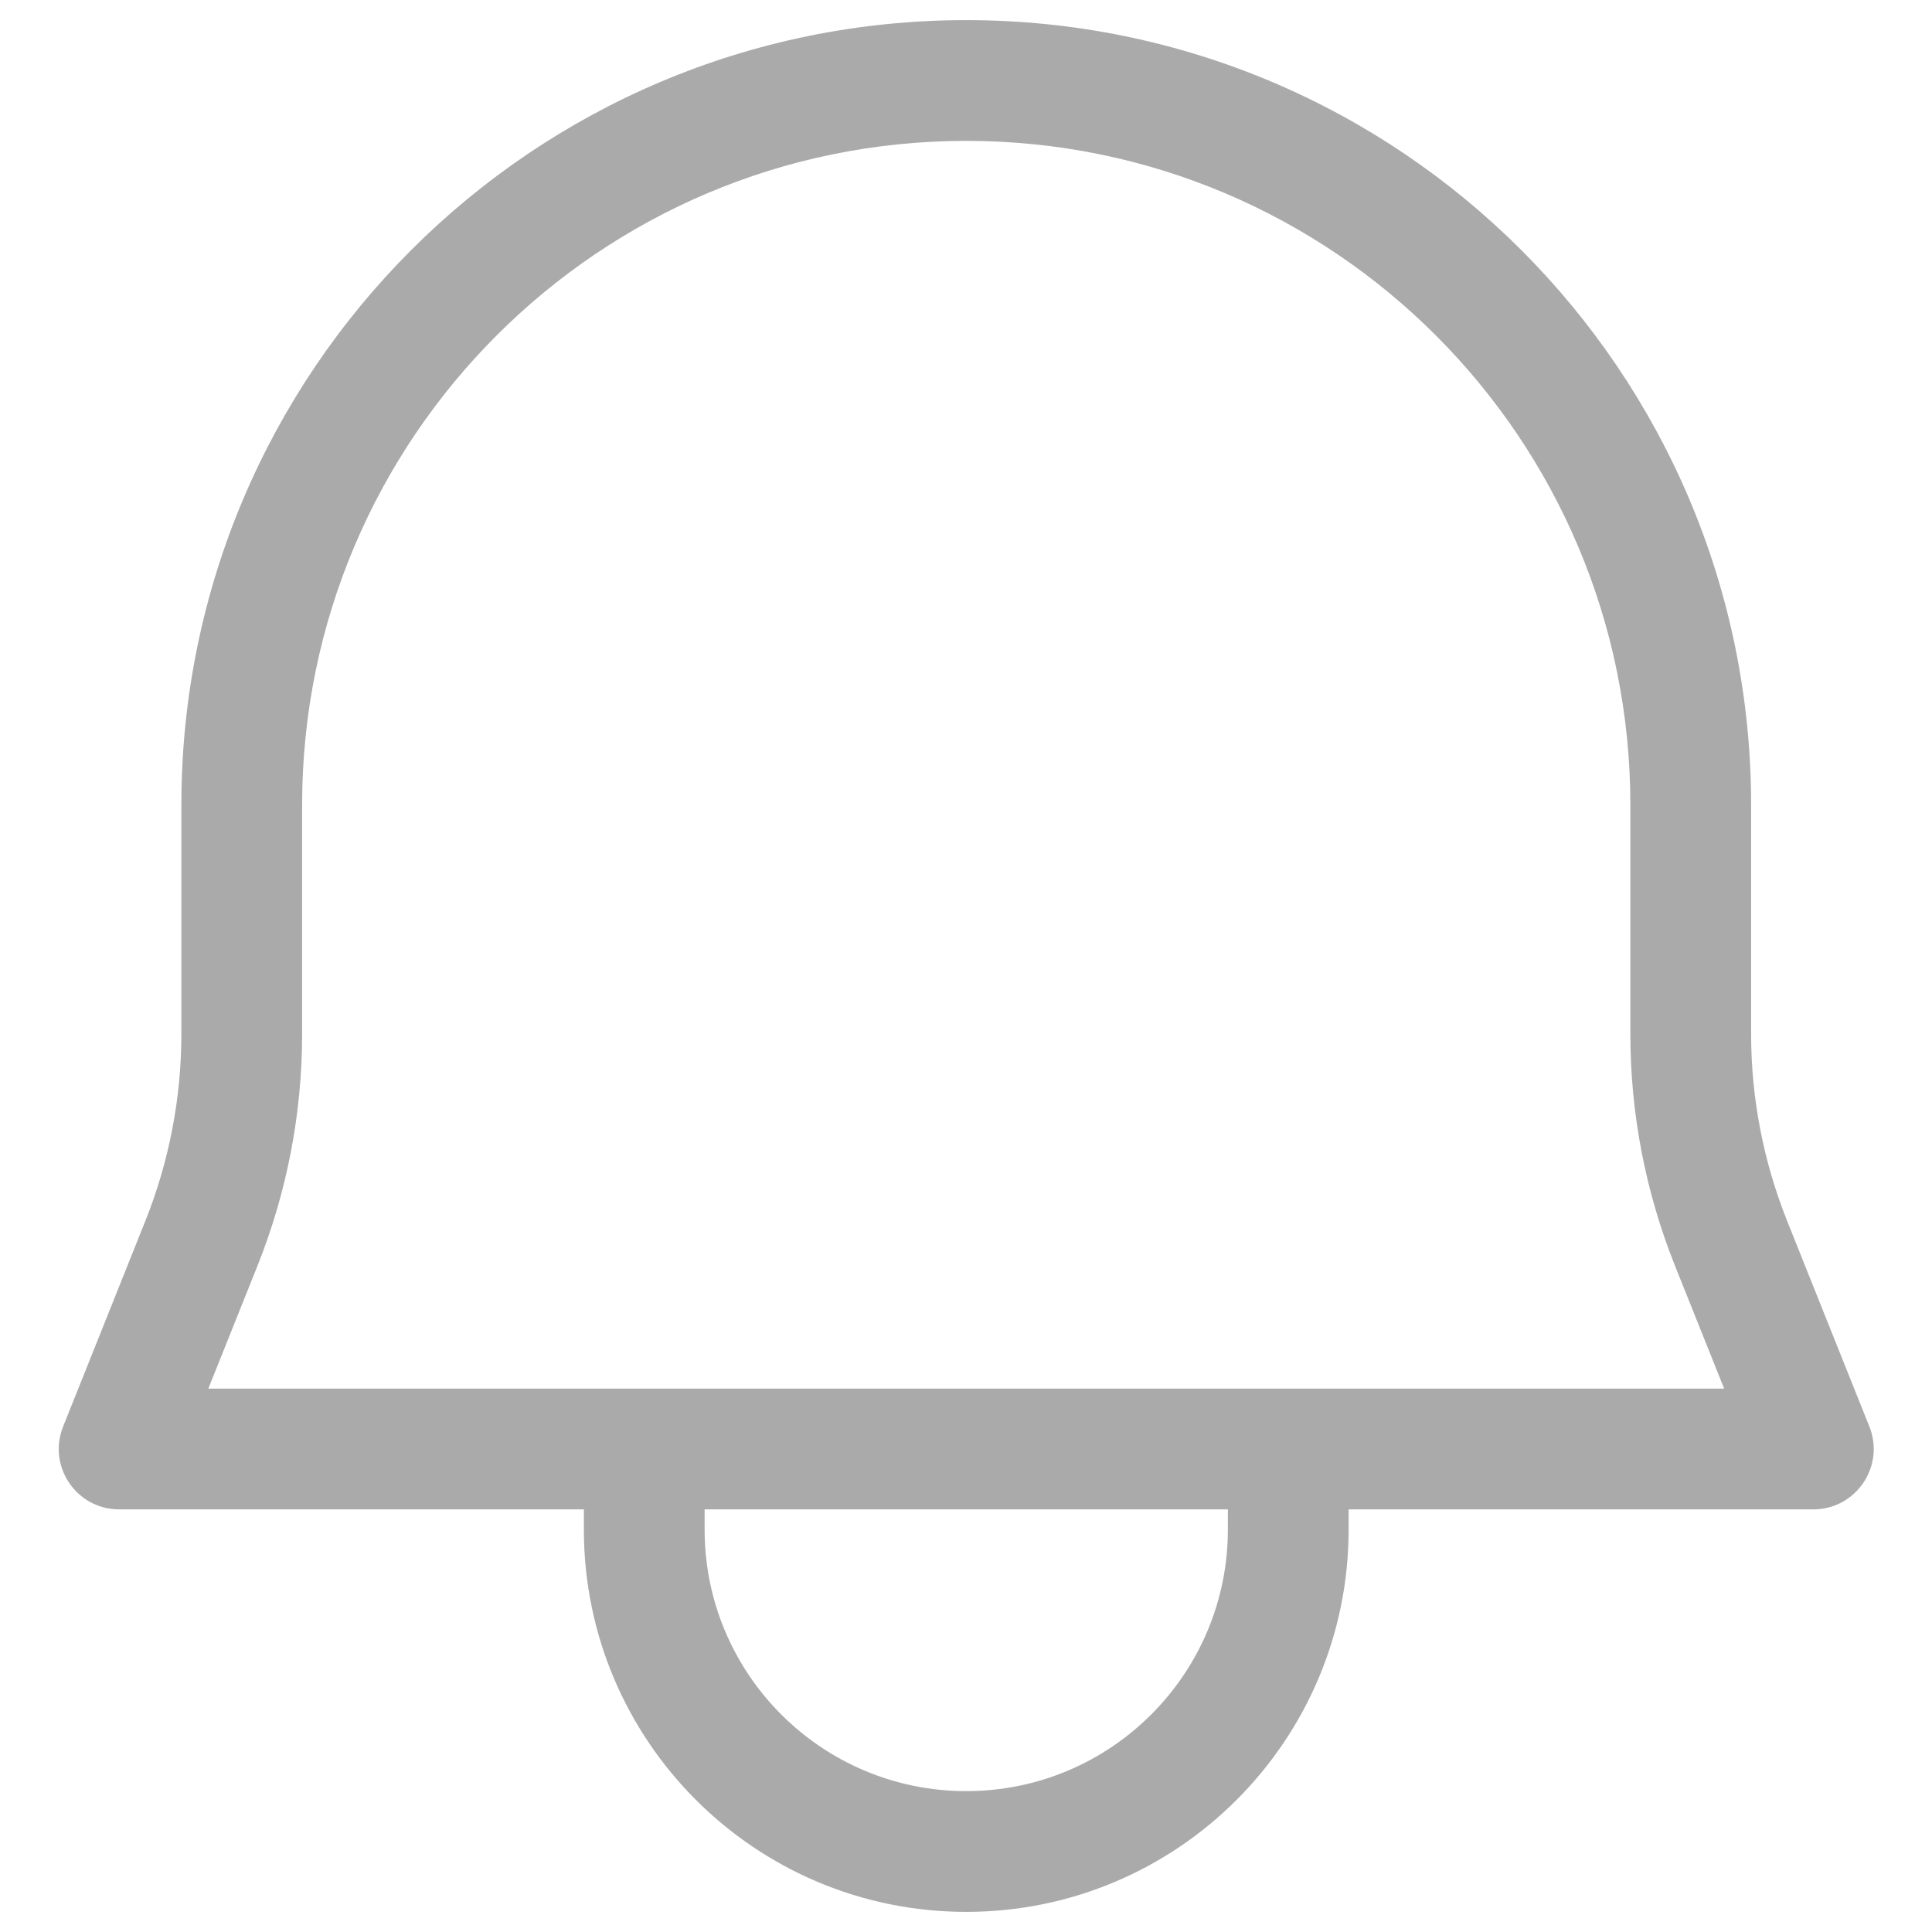
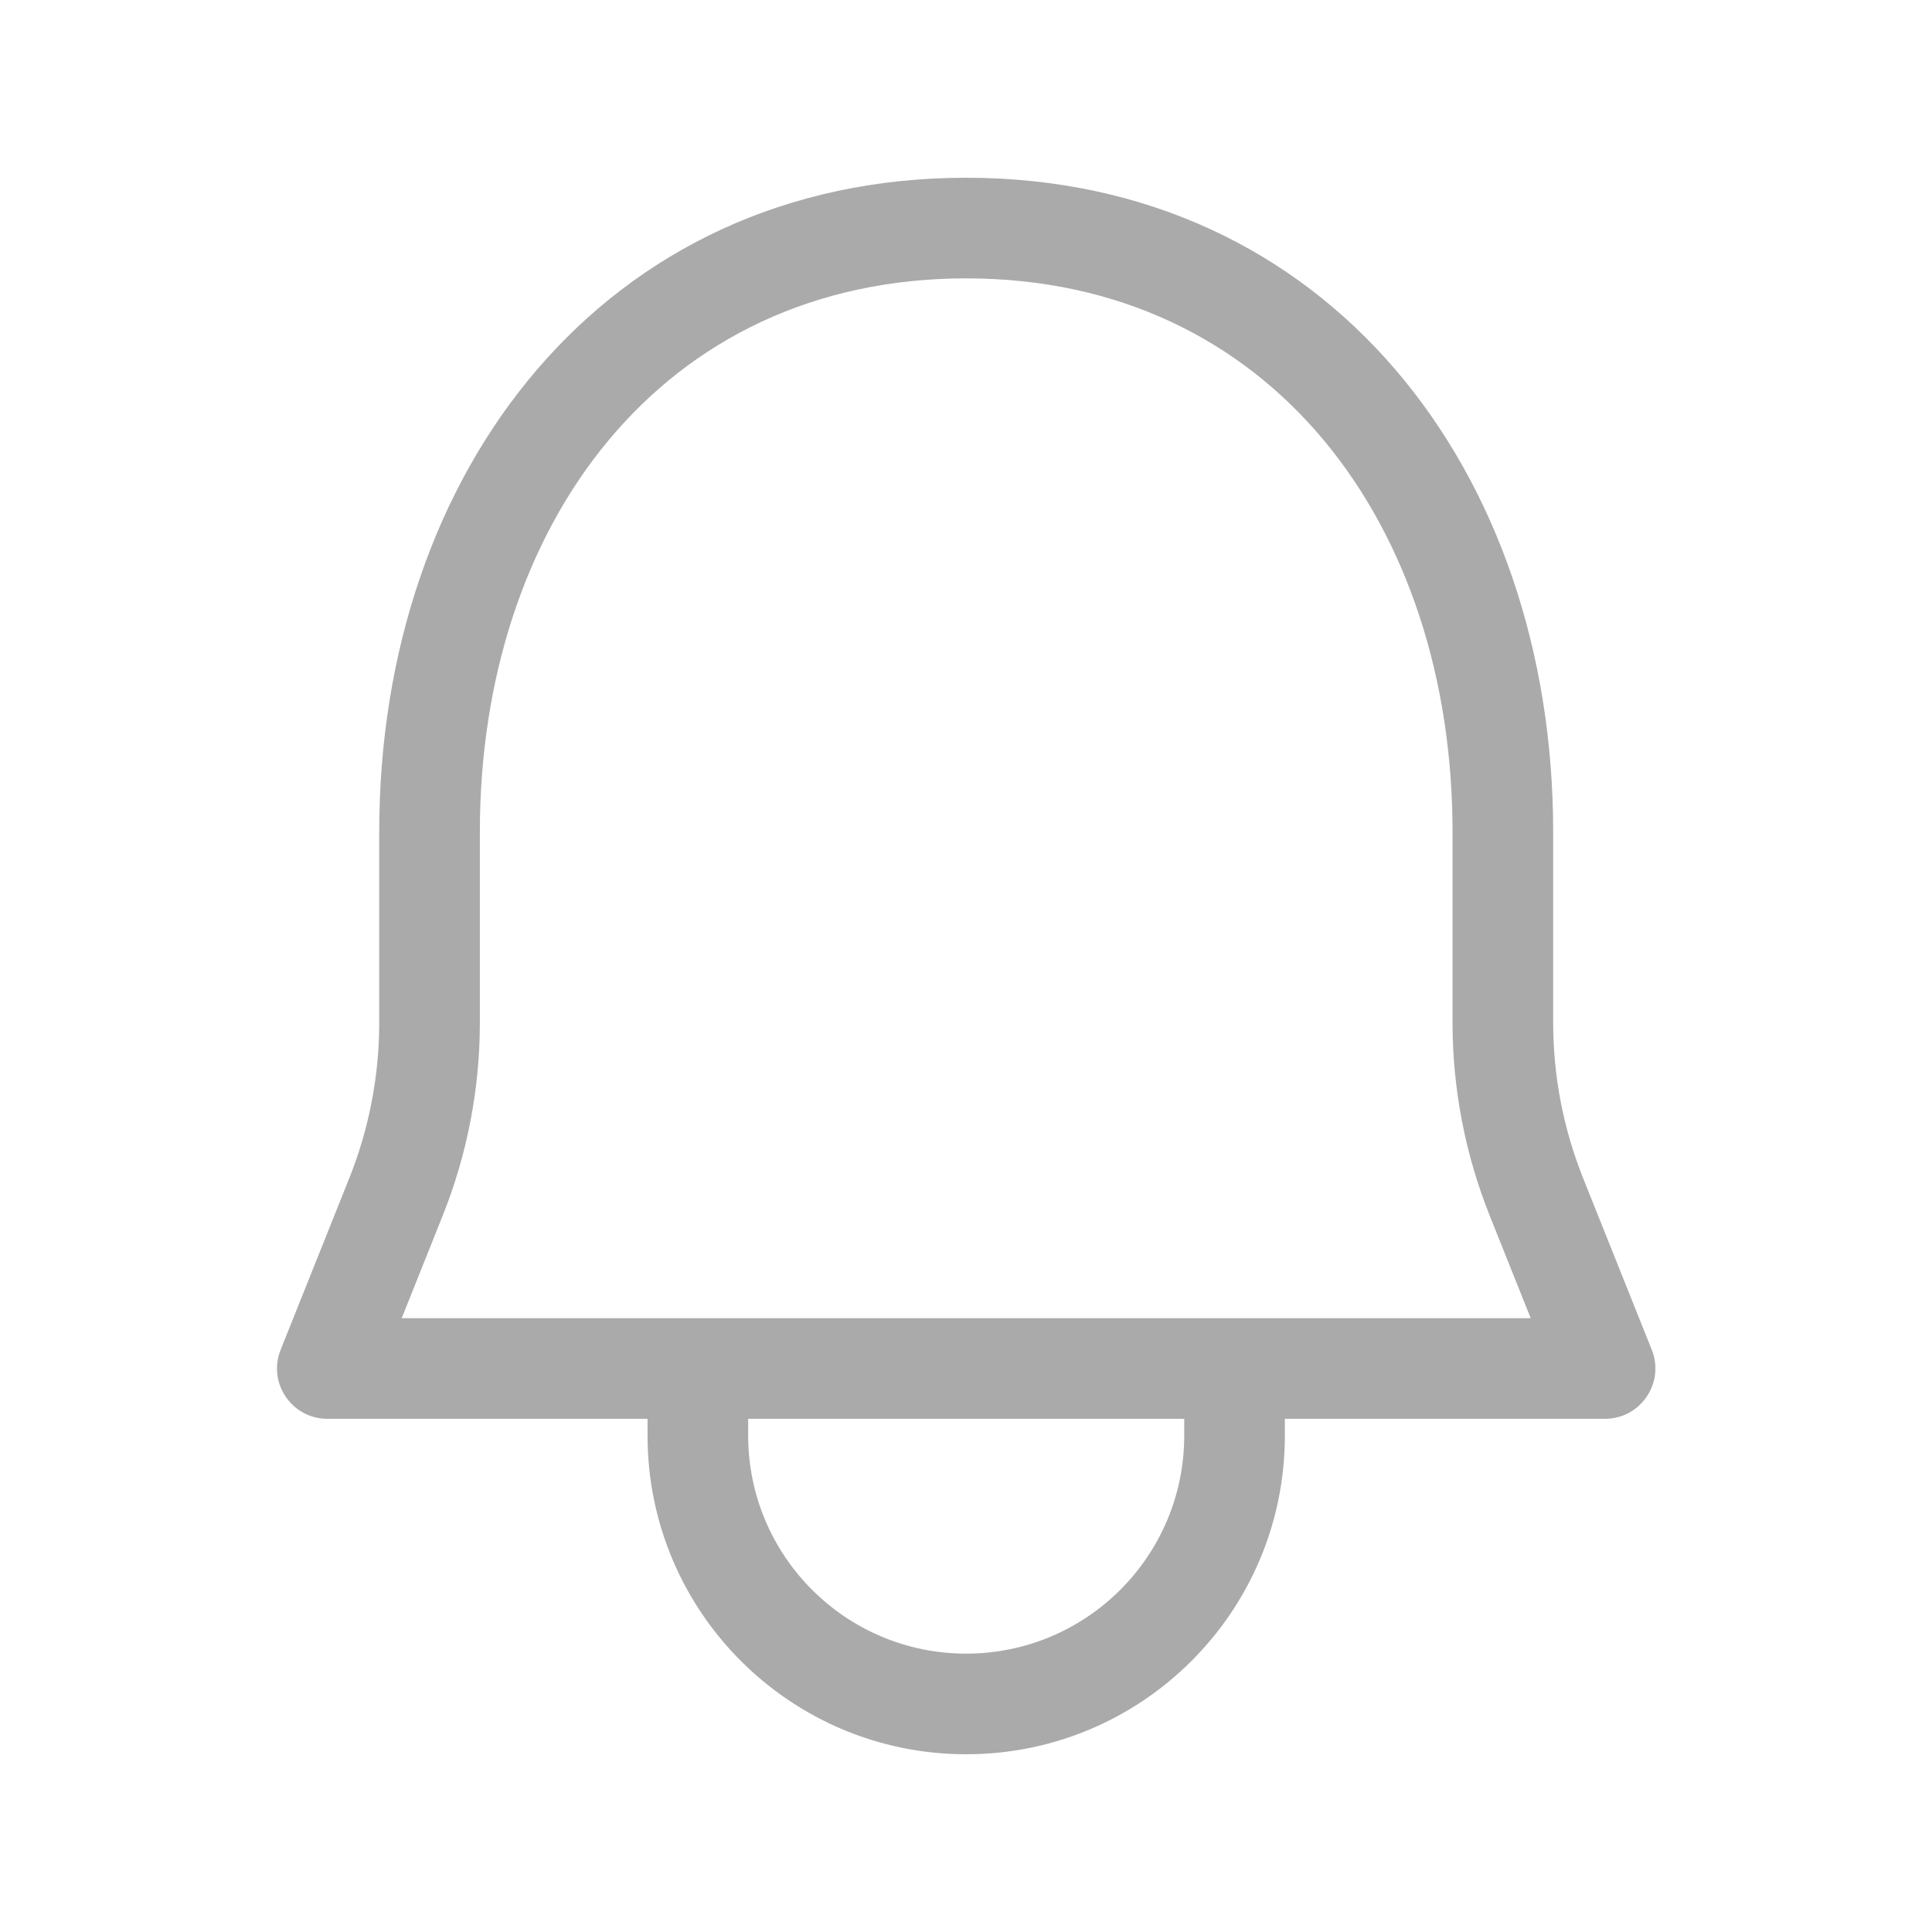
<svg xmlns="http://www.w3.org/2000/svg" width="24" height="24" viewBox="0 0 24 24" fill="none">
-   <path fill-rule="evenodd" clip-rule="evenodd" d="M2.253 10C2.253 4.615 6.618 0.25 12.003 0.25C17.388 0.25 21.753 4.615 21.753 10V12.845C21.753 13.64 21.905 14.427 22.2 15.166L23.222 17.721C23.419 18.214 23.056 18.75 22.526 18.75H16.753V19C16.753 21.623 14.626 23.75 12.003 23.75C9.38 23.75 7.253 21.623 7.253 19V18.75H1.48C0.949 18.75 0.587 18.214 0.784 17.721L1.806 15.166C2.101 14.427 2.253 13.64 2.253 12.845V10ZM12.003 1.75C7.447 1.75 3.753 5.444 3.753 10V12.845C3.753 13.831 3.565 14.807 3.199 15.723L2.588 17.25H21.418L20.807 15.723C20.441 14.807 20.253 13.831 20.253 12.845V10C20.253 5.444 16.559 1.75 12.003 1.75ZM15.253 19V18.75H8.753V19C8.753 20.795 10.208 22.25 12.003 22.25C13.798 22.25 15.253 20.795 15.253 19Z" fill="#AAAAAA" />
+   <path fill-rule="evenodd" clip-rule="evenodd" d="M4.711 10.333C4.711 5.846 7.515 2.208 12.002 2.208C16.49 2.208 19.294 5.846 19.294 10.333V12.704C19.294 13.366 19.421 14.023 19.667 14.638L20.519 16.768C20.683 17.178 20.38 17.625 19.938 17.625H15.961V17.833C15.961 20.02 14.189 21.792 12.002 21.792C9.816 21.792 8.044 20.02 8.044 17.833V17.625H4.067C3.624 17.625 3.322 17.178 3.486 16.768L4.338 14.638C4.584 14.023 4.711 13.366 4.711 12.704V10.333ZM12.002 3.458C8.206 3.458 5.961 6.536 5.961 10.333V12.704C5.961 13.525 5.804 14.339 5.499 15.102L4.99 16.375H19.015L18.506 15.102C18.201 14.339 18.044 13.525 18.044 12.704V10.333C18.044 6.536 15.799 3.458 12.002 3.458ZM14.711 17.833V17.625H9.294V17.833C9.294 19.329 10.507 20.542 12.002 20.542C13.498 20.542 14.711 19.329 14.711 17.833Z" fill="#AAAAAA" />
</svg>
